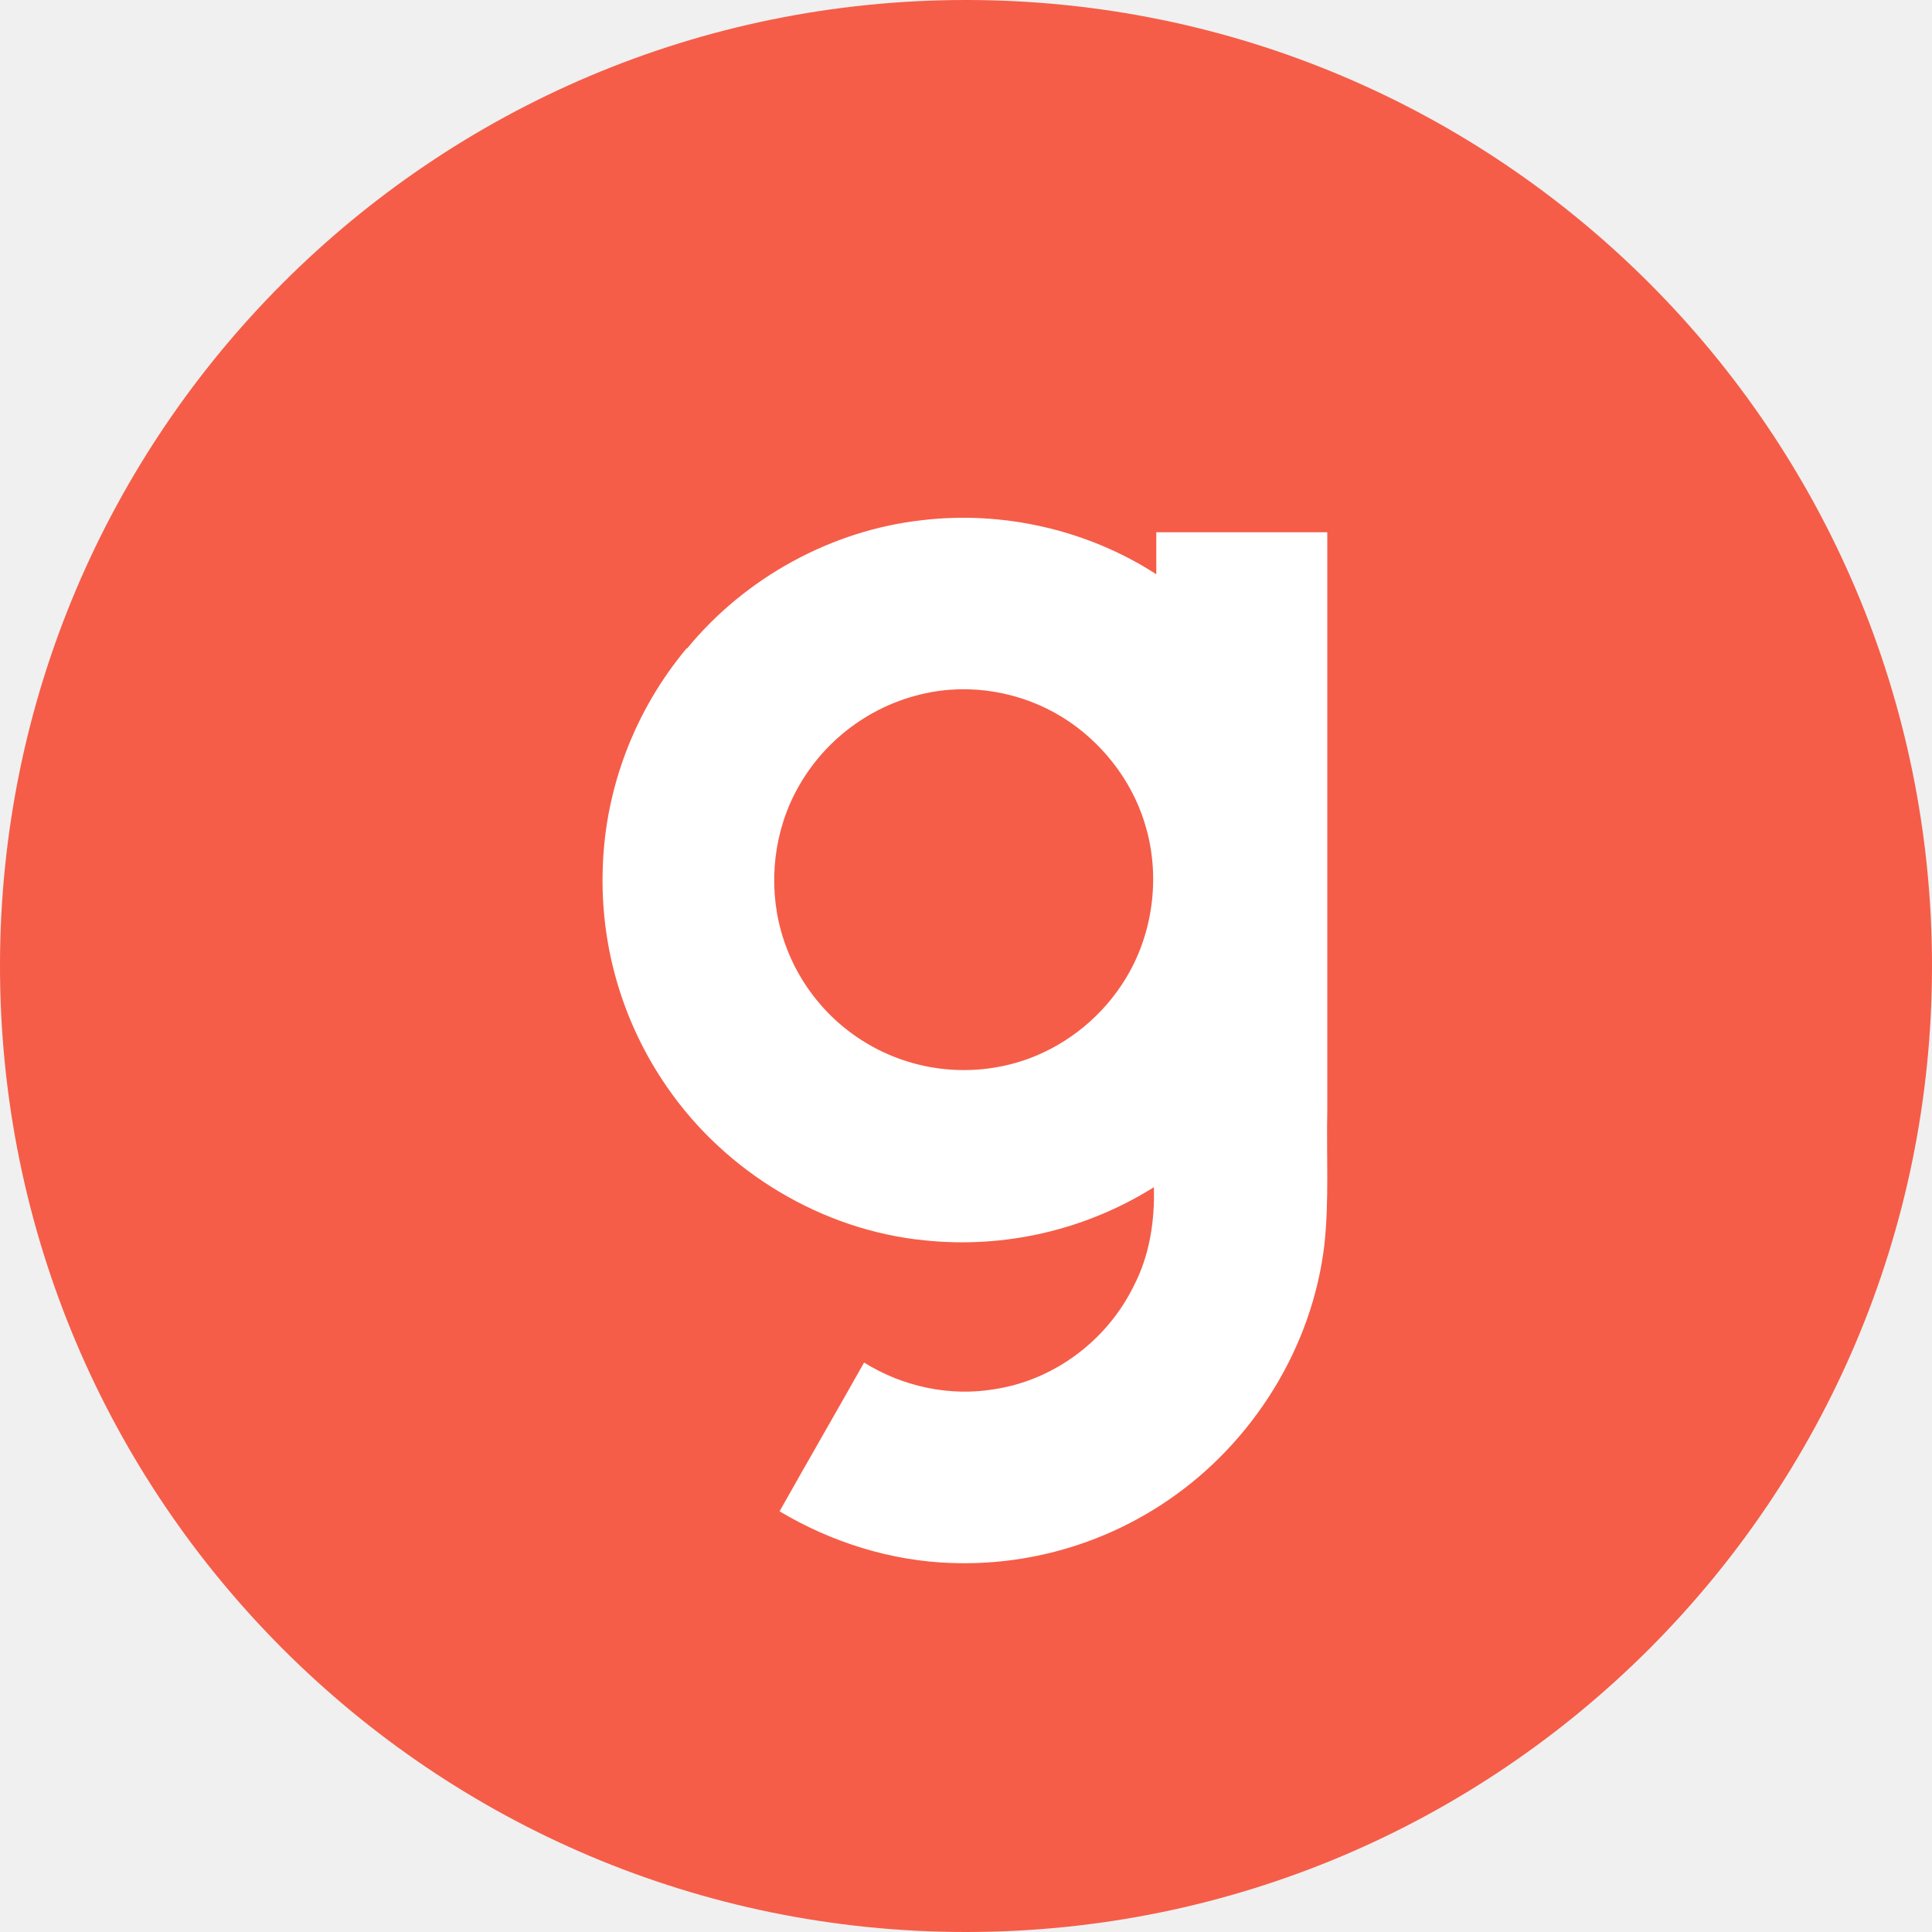
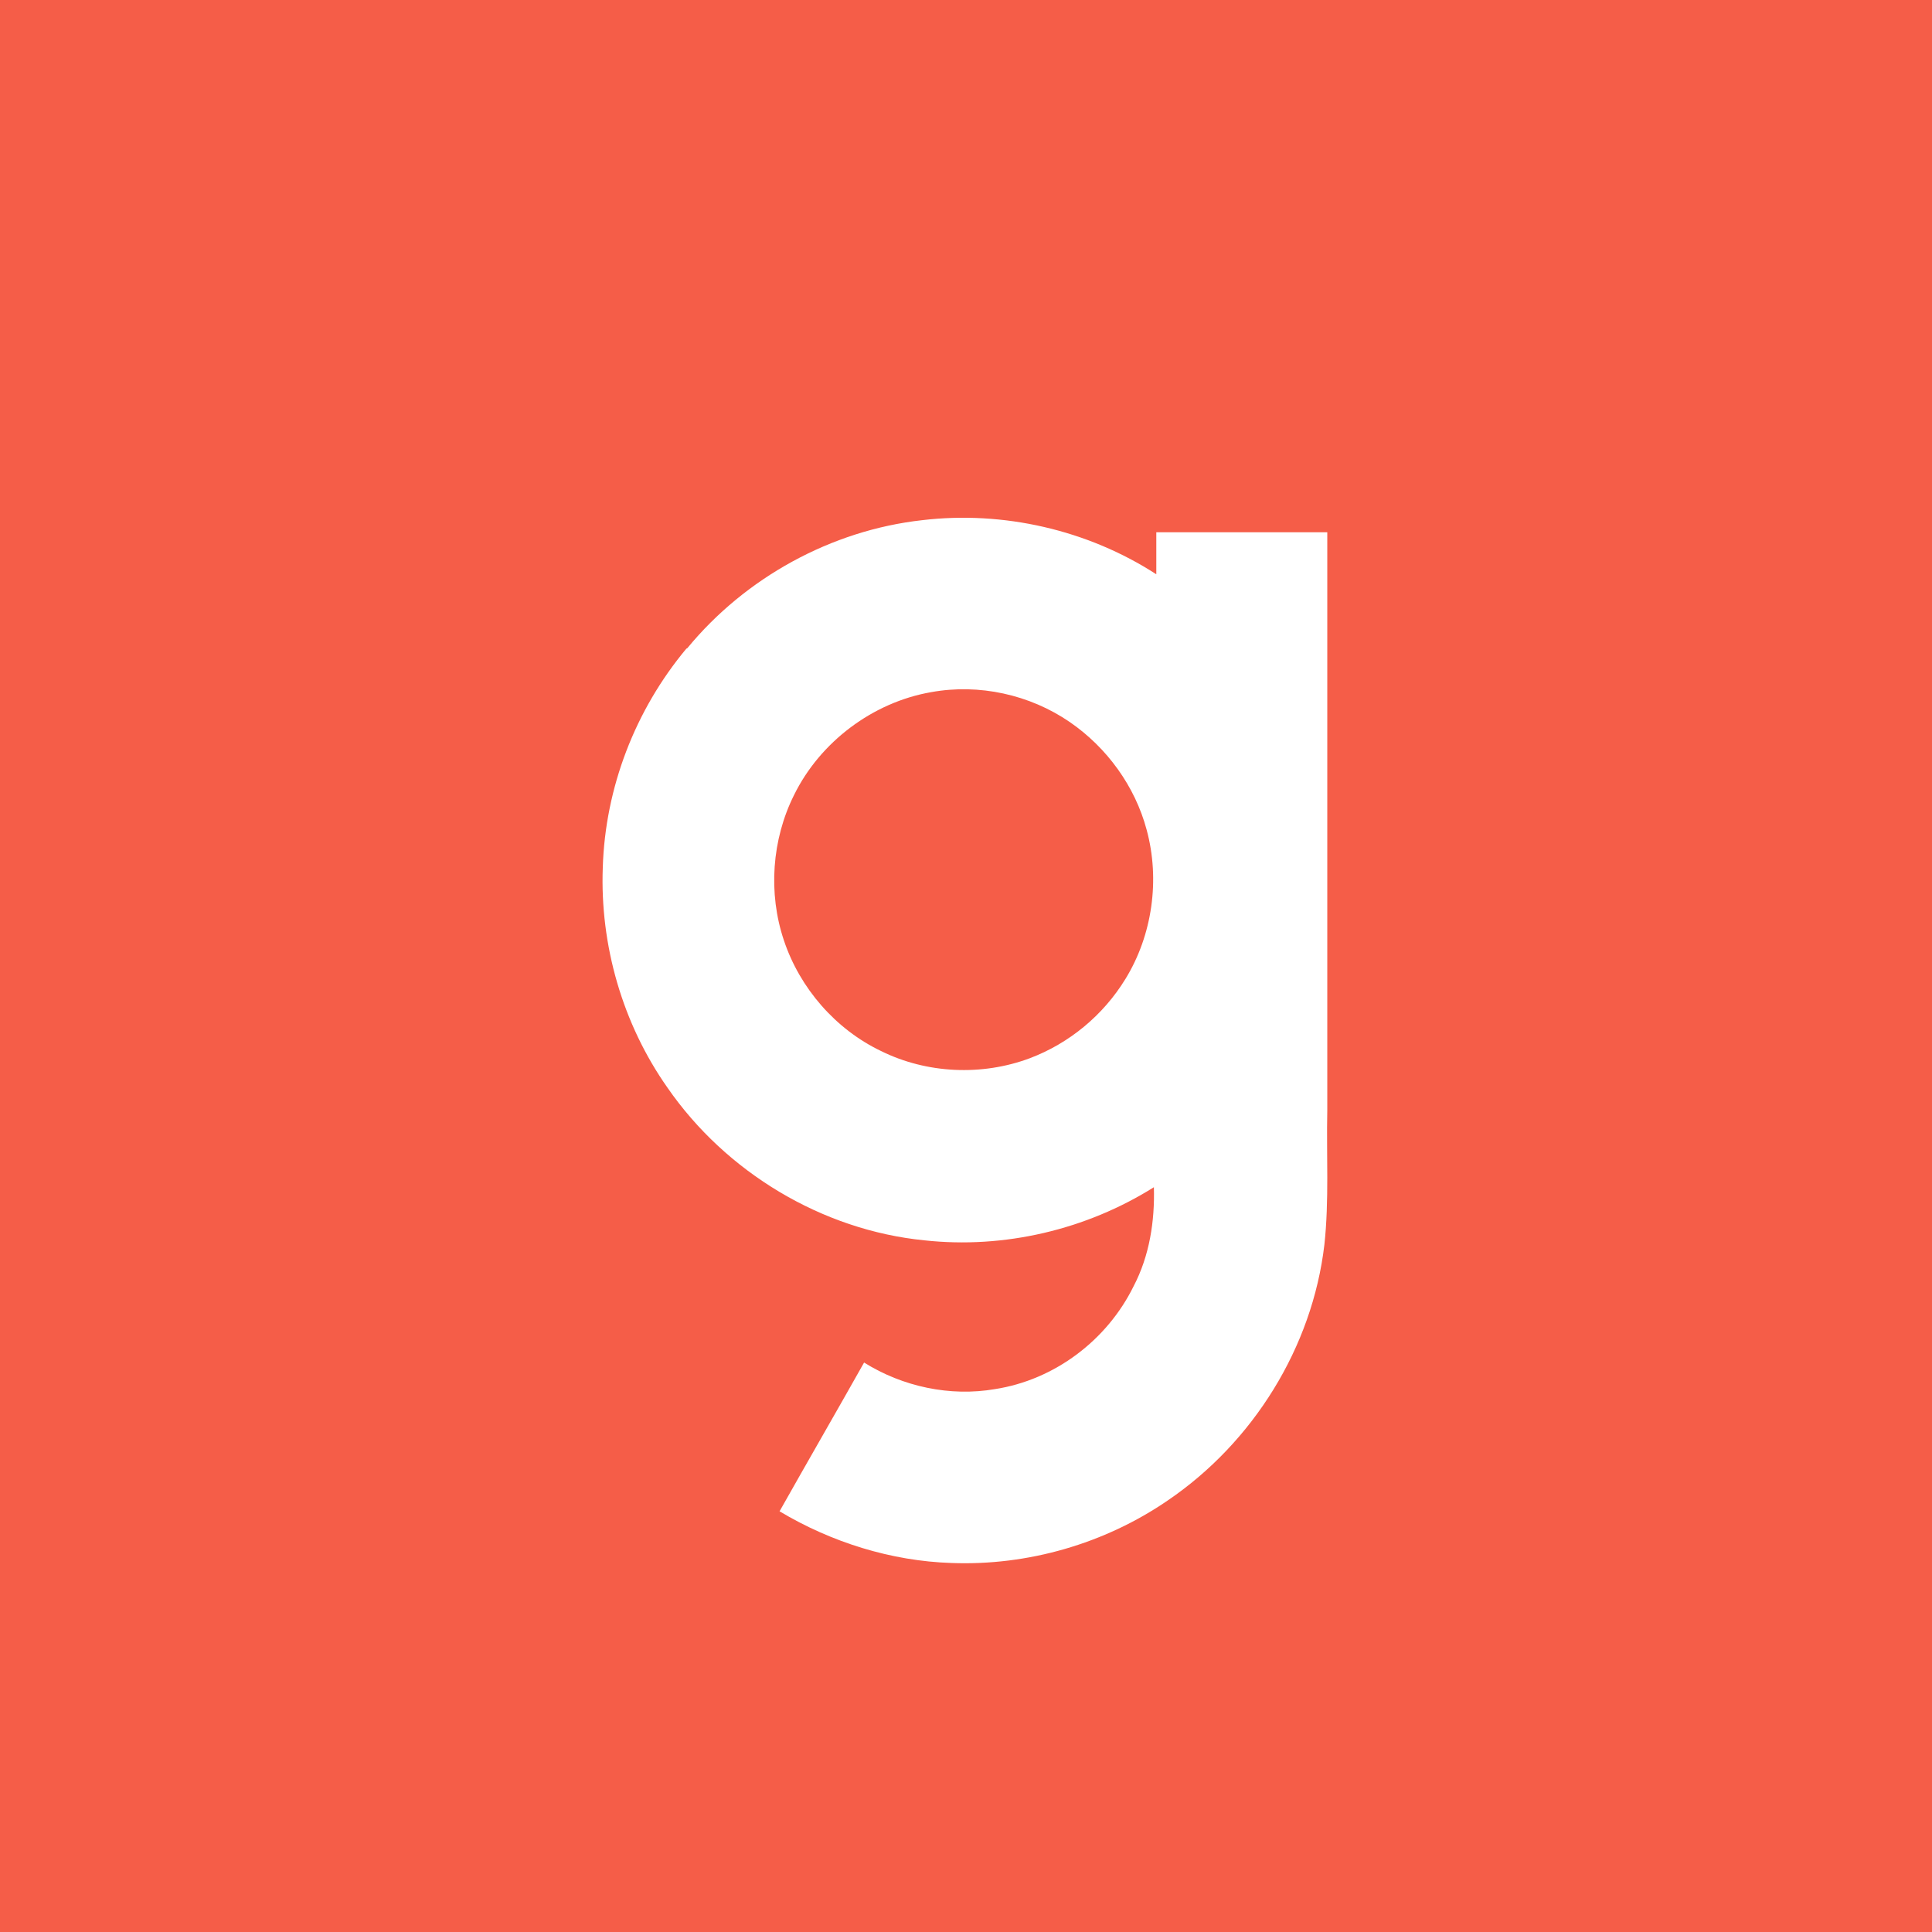
- <svg xmlns="http://www.w3.org/2000/svg" viewBox="0 0 40 40">
-   <circle cx="20" cy="20" r="20" fill="#f55d48" />
-   <path fill="#fff" d="M14.23 13.42c1.2-1.46 2.98-2.44 4.86-2.65 1.68-.2 3.43.2 4.85 1.12v-.87h3.54v11.97c-.02.93.04 1.86-.06 2.78-.25 2.13-1.48 4.1-3.25 5.3a7.47 7.47 0 0 1-4.47 1.29c-1.25-.04-2.49-.43-3.56-1.07.58-1.03 1.17-2.05 1.75-3.08.8.5 1.78.71 2.71.55 1.23-.19 2.32-1.01 2.87-2.13.33-.63.44-1.35.42-2.05a7.48 7.48 0 0 1-4.75 1.1c-2.12-.21-4.11-1.41-5.32-3.16a7.5 7.5 0 0 1-1.34-4.56c.05-1.65.67-3.26 1.73-4.53Zm5.05.91a3.98 3.98 0 0 0-2.84 2.13c-.46.92-.54 2.03-.21 3.01a3.927 3.927 0 0 0 5.09 2.44c.82-.31 1.52-.89 1.98-1.64.56-.91.72-2.06.44-3.09-.24-.9-.82-1.7-1.59-2.23-.83-.57-1.88-.8-2.87-.62" />
+ <svg xmlns="http://www.w3.org/2000/svg" id="Layer_1" version="1.1" viewBox="0 0 40 40">
+   <rect width="40" height="40" fill="#f55d48" />
+   <path d="M14.23,13.42c1.2-1.46,2.98-2.44,4.86-2.65,1.68-.2,3.43.2,4.85,1.12,0-.29,0-.58,0-.87,1.18,0,2.36,0,3.54,0,0,3.99,0,7.98,0,11.97-.02.93.04,1.86-.06,2.78-.25,2.13-1.48,4.1-3.25,5.3-1.3.89-2.89,1.35-4.47,1.29-1.25-.04-2.49-.43-3.56-1.07.58-1.03,1.17-2.05,1.75-3.08.8.5,1.78.71,2.71.55,1.23-.19,2.32-1.01,2.87-2.13.33-.63.44-1.35.42-2.05-1.4.88-3.1,1.28-4.75,1.1-2.12-.21-4.11-1.41-5.32-3.16-.93-1.32-1.4-2.95-1.34-4.56.05-1.65.67-3.26,1.73-4.53ZM19.28,14.33c-1.21.21-2.3,1.03-2.84,2.13-.46.92-.54,2.03-.21,3.01.33.99,1.07,1.84,2.01,2.29.95.47,2.09.52,3.08.15.82-.31,1.52-.89,1.98-1.64.56-.91.72-2.06.44-3.09-.24-.9-.82-1.7-1.59-2.23-.83-.57-1.88-.8-2.87-.62Z" fill="#fff" />
</svg>
